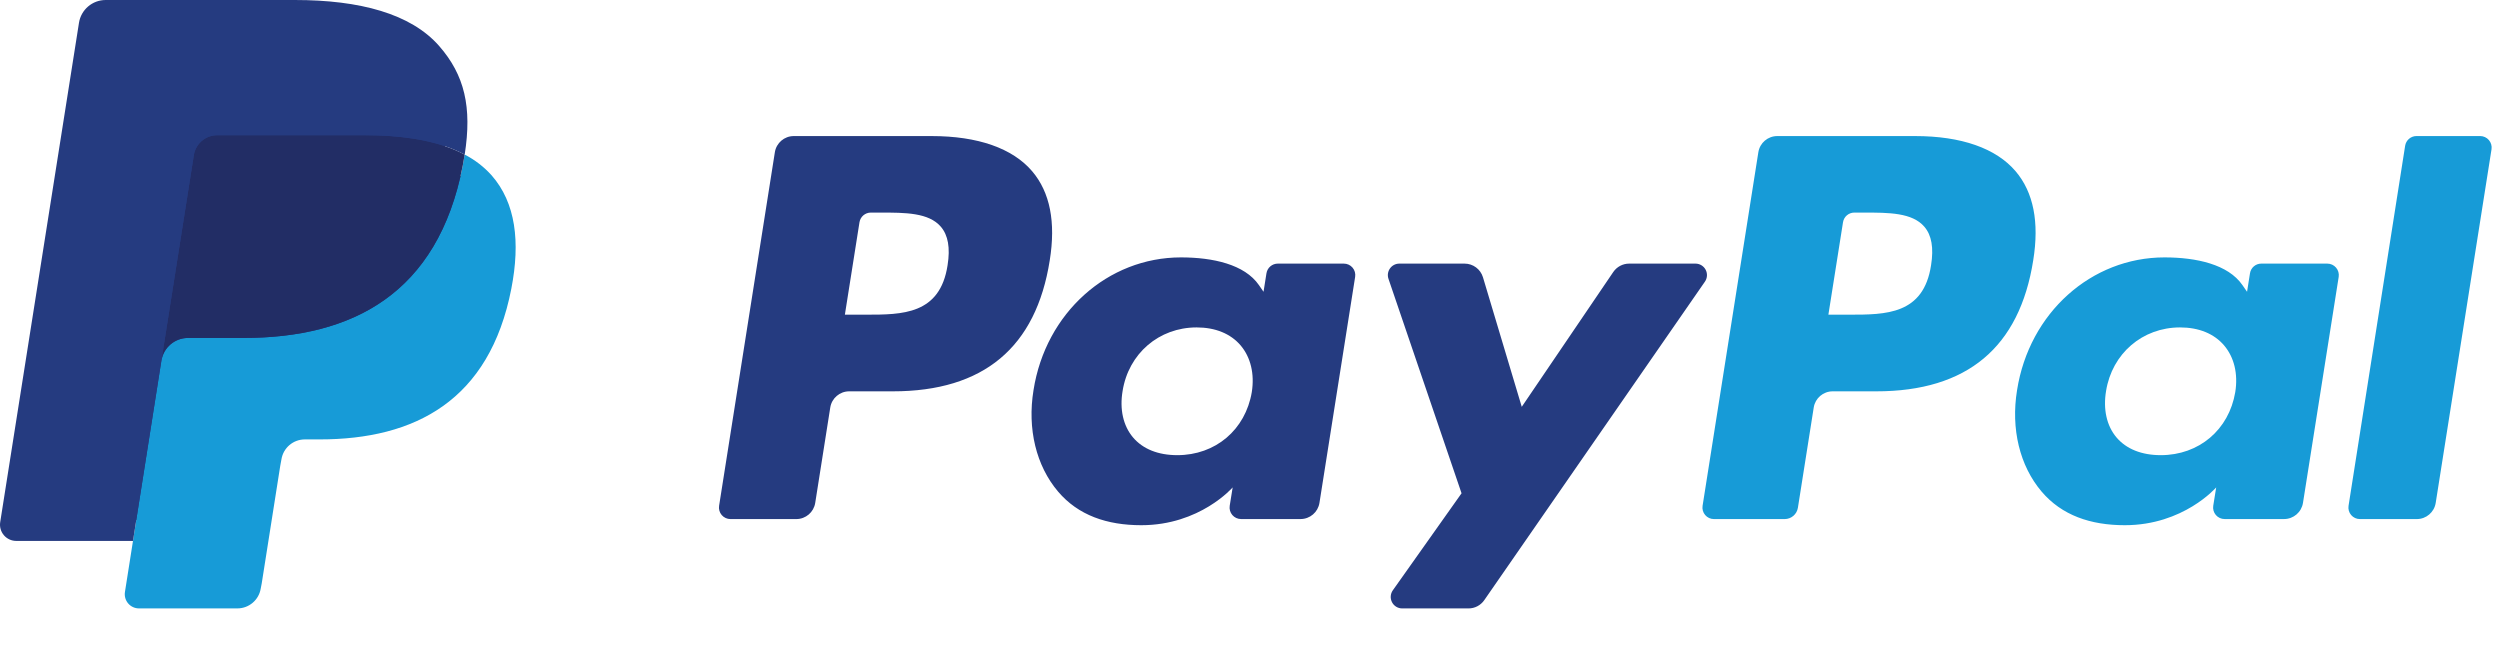
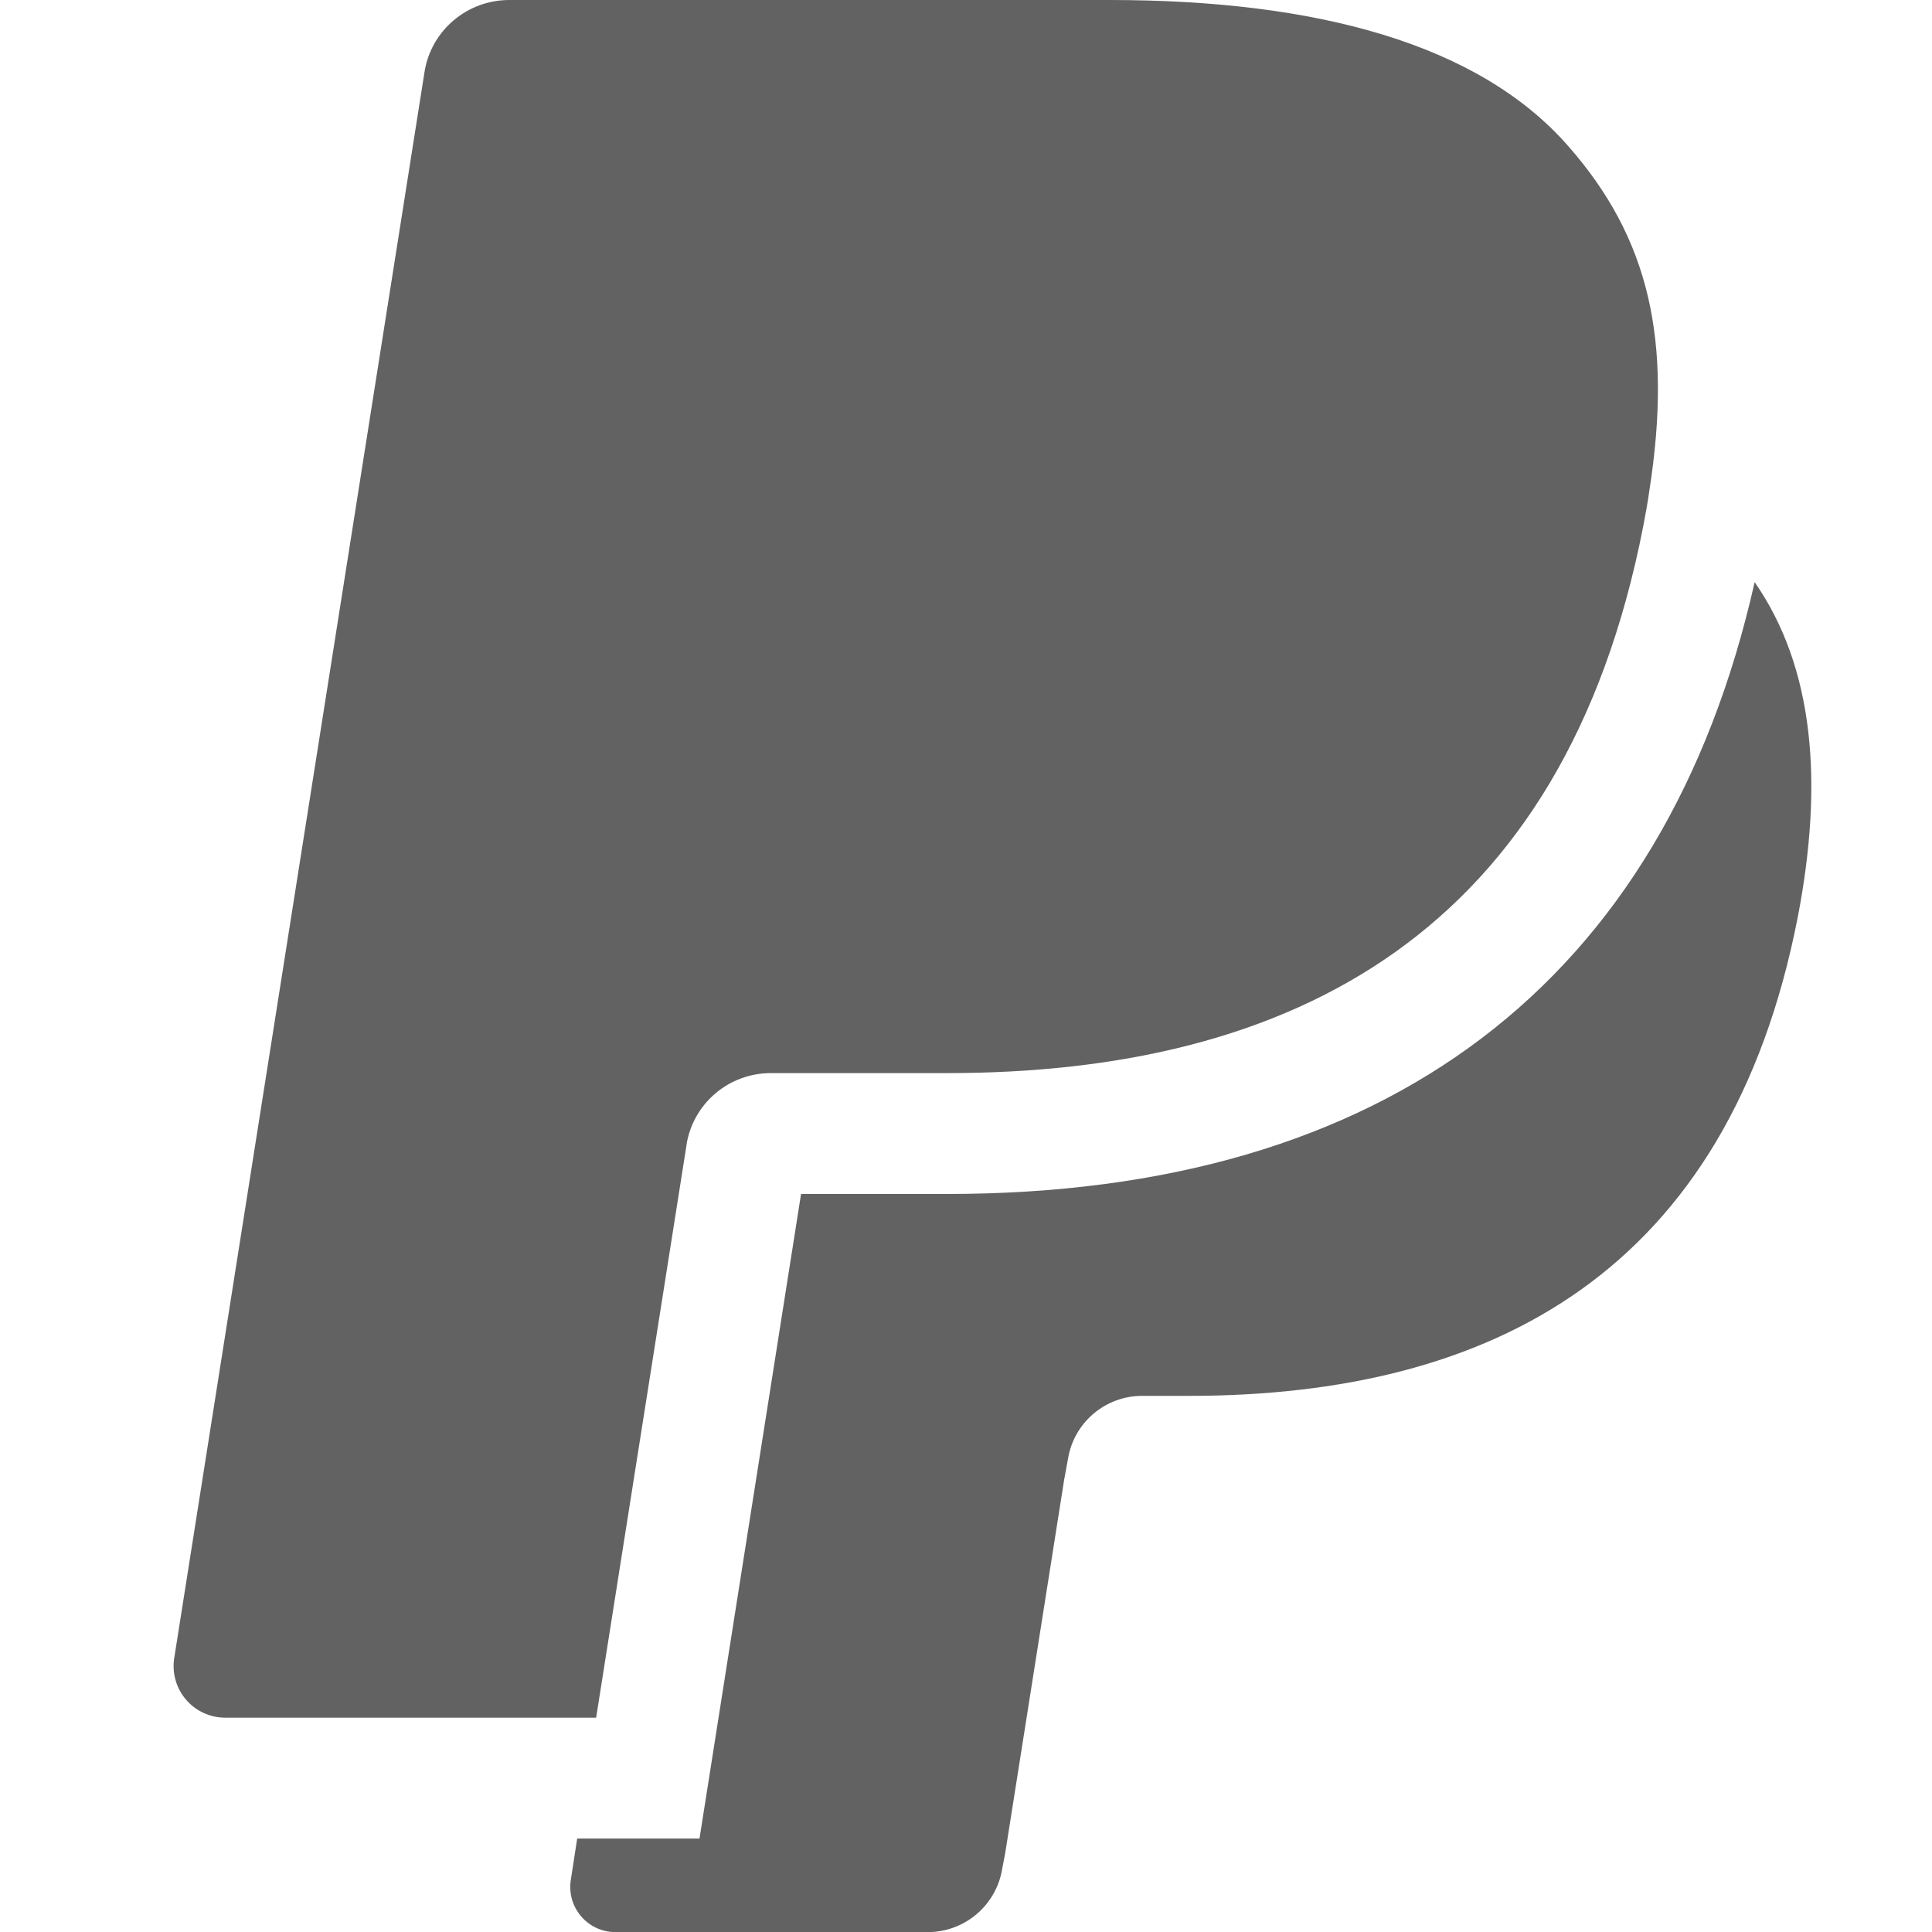
- <svg xmlns="http://www.w3.org/2000/svg" width="124" height="33">
-   <path fill="#253B80" d="M46.211 6.749h-6.839a.95.95 0 0 0-.939.802l-2.766 17.537a.57.57 0 0 0 .564.658h3.265a.95.95 0 0 0 .939-.803l.746-4.73a.95.95 0 0 1 .938-.803h2.165c4.505 0 7.105-2.18 7.784-6.5.306-1.89.013-3.375-.872-4.415-.972-1.142-2.696-1.746-4.985-1.746zM47 13.154c-.374 2.454-2.249 2.454-4.062 2.454h-1.032l.724-4.583a.57.57 0 0 1 .563-.481h.473c1.235 0 2.4 0 3.002.704.359.42.469 1.044.332 1.906zM66.654 13.075h-3.275a.57.57 0 0 0-.563.481l-.145.916-.229-.332c-.709-1.029-2.29-1.373-3.868-1.373-3.619 0-6.71 2.741-7.312 6.586-.313 1.918.132 3.752 1.22 5.031.998 1.176 2.426 1.666 4.125 1.666 2.916 0 4.533-1.875 4.533-1.875l-.146.91a.57.57 0 0 0 .562.66h2.95a.95.95 0 0 0 .939-.803l1.77-11.209a.568.568 0 0 0-.561-.658zm-4.565 6.374c-.316 1.871-1.801 3.127-3.695 3.127-.951 0-1.711-.305-2.199-.883-.484-.574-.668-1.391-.514-2.301.295-1.855 1.805-3.152 3.67-3.152.93 0 1.686.309 2.184.892.499.589.697 1.411.554 2.317zM84.096 13.075h-3.291a.954.954 0 0 0-.787.417l-4.539 6.686-1.924-6.425a.953.953 0 0 0-.912-.678h-3.234a.57.57 0 0 0-.541.754l3.625 10.638-3.408 4.811a.57.57 0 0 0 .465.9h3.287a.949.949 0 0 0 .781-.408l10.946-15.8a.57.57 0 0 0-.468-.895z" />
-   <path fill="#179BD7" d="M94.992 6.749h-6.84a.95.95 0 0 0-.938.802l-2.766 17.537a.569.569 0 0 0 .562.658h3.51a.665.665 0 0 0 .656-.562l.785-4.971a.95.95 0 0 1 .938-.803h2.164c4.506 0 7.105-2.18 7.785-6.5.307-1.89.012-3.375-.873-4.415-.971-1.142-2.694-1.746-4.983-1.746zm.789 6.405c-.373 2.454-2.248 2.454-4.062 2.454h-1.031l.725-4.583a.568.568 0 0 1 .562-.481h.473c1.234 0 2.4 0 3.002.704.359.42.468 1.044.331 1.906zM115.434 13.075h-3.273a.567.567 0 0 0-.562.481l-.145.916-.23-.332c-.709-1.029-2.289-1.373-3.867-1.373-3.619 0-6.709 2.741-7.311 6.586-.312 1.918.131 3.752 1.219 5.031 1 1.176 2.426 1.666 4.125 1.666 2.916 0 4.533-1.875 4.533-1.875l-.146.91a.57.57 0 0 0 .564.66h2.949a.95.95 0 0 0 .938-.803l1.771-11.209a.571.571 0 0 0-.565-.658zm-4.565 6.374c-.314 1.871-1.801 3.127-3.695 3.127-.949 0-1.711-.305-2.199-.883-.484-.574-.666-1.391-.514-2.301.297-1.855 1.805-3.152 3.67-3.152.93 0 1.686.309 2.184.892.501.589.699 1.411.554 2.317zM119.295 7.23l-2.807 17.858a.569.569 0 0 0 .562.658h2.822c.469 0 .867-.34.939-.803l2.768-17.536a.57.57 0 0 0-.562-.659h-3.16a.571.571 0 0 0-.562.482z" />
-   <path fill="#253B80" d="M7.266 29.154l.523-3.322-1.165-.027H1.061L4.927 1.292a.316.316 0 0 1 .314-.268h9.38c3.114 0 5.263.648 6.385 1.927.526.6.861 1.227 1.023 1.917.17.724.173 1.589.007 2.644l-.012.077v.676l.526.298a3.69 3.69 0 0 1 1.065.812c.45.513.741 1.165.864 1.938.127.795.085 1.741-.123 2.812-.24 1.232-.628 2.305-1.152 3.183a6.547 6.547 0 0 1-1.825 2c-.696.494-1.523.869-2.458 1.109-.906.236-1.939.355-3.072.355h-.73c-.522 0-1.029.188-1.427.525a2.21 2.21 0 0 0-.744 1.328l-.055.299-.924 5.855-.042.215c-.011.068-.03.102-.058.125a.155.155 0 0 1-.096.035H7.266z" />
-   <path fill="#179BD7" d="M23.048 7.667c-.028.179-.06.362-.096.55-1.237 6.351-5.469 8.545-10.874 8.545H9.326c-.661 0-1.218.48-1.321 1.132L6.596 26.83l-.399 2.533a.704.704 0 0 0 .695.814h4.881c.578 0 1.069-.42 1.16-.99l.048-.248.919-5.832.059-.32c.09-.572.582-.992 1.16-.992h.73c4.729 0 8.431-1.92 9.513-7.476.452-2.321.218-4.259-.978-5.622a4.667 4.667 0 0 0-1.336-1.03z" />
-   <path fill="#222D65" d="M21.754 7.151a9.757 9.757 0 0 0-1.203-.267 15.284 15.284 0 0 0-2.426-.177h-7.352a1.172 1.172 0 0 0-1.159.992L8.05 17.605l-.045.289a1.336 1.336 0 0 1 1.321-1.132h2.752c5.405 0 9.637-2.195 10.874-8.545.037-.188.068-.371.096-.55a6.594 6.594 0 0 0-1.017-.429 9.045 9.045 0 0 0-.277-.087z" />
-   <path fill="#253B80" d="M9.614 7.699a1.169 1.169 0 0 1 1.159-.991h7.352c.871 0 1.684.057 2.426.177a9.757 9.757 0 0 1 1.481.353c.365.121.704.264 1.017.429.368-2.347-.003-3.945-1.272-5.392C20.378.682 17.853 0 14.622 0h-9.38c-.66 0-1.223.48-1.325 1.133L.01 25.898a.806.806 0 0 0 .795.932h5.791l1.454-9.225 1.564-9.906z" />
+ <svg xmlns="http://www.w3.org/2000/svg" aria-hidden="true" focusable="false" width="1em" height="1em" style="-ms-transform: rotate(360deg); -webkit-transform: rotate(360deg); transform: rotate(360deg);" preserveAspectRatio="xMidYMid meet" viewBox="0 0 16 16">
+   <path d="M14.531 4.822c-.747 3.316-3.053 5.066-6.688 5.066H6.634l-.841 5.338H4.78l-.053.344a.374.374 0 0 0 .369.431h2.588a.625.625 0 0 0 .616-.525l.025-.131l.488-3.091l.031-.169a.622.622 0 0 1 .616-.525h.384c2.506 0 4.469-1.019 5.044-3.963c.216-1.119.134-2.069-.356-2.775z" fill="#626262" />
+   <path d="M12.984 1.206C12.243.362 10.903 0 9.19 0H4.218c-.35 0-.65.253-.703.6L1.443 13.731a.427.427 0 0 0 .422.494h3.072l.772-4.891l-.025.153c.053-.347.35-.6.7-.6h1.459c2.866 0 5.109-1.162 5.766-4.531c.019-.1.037-.197.05-.291c.194-1.244 0-2.094-.675-2.859z" fill="#626262" />
</svg>
